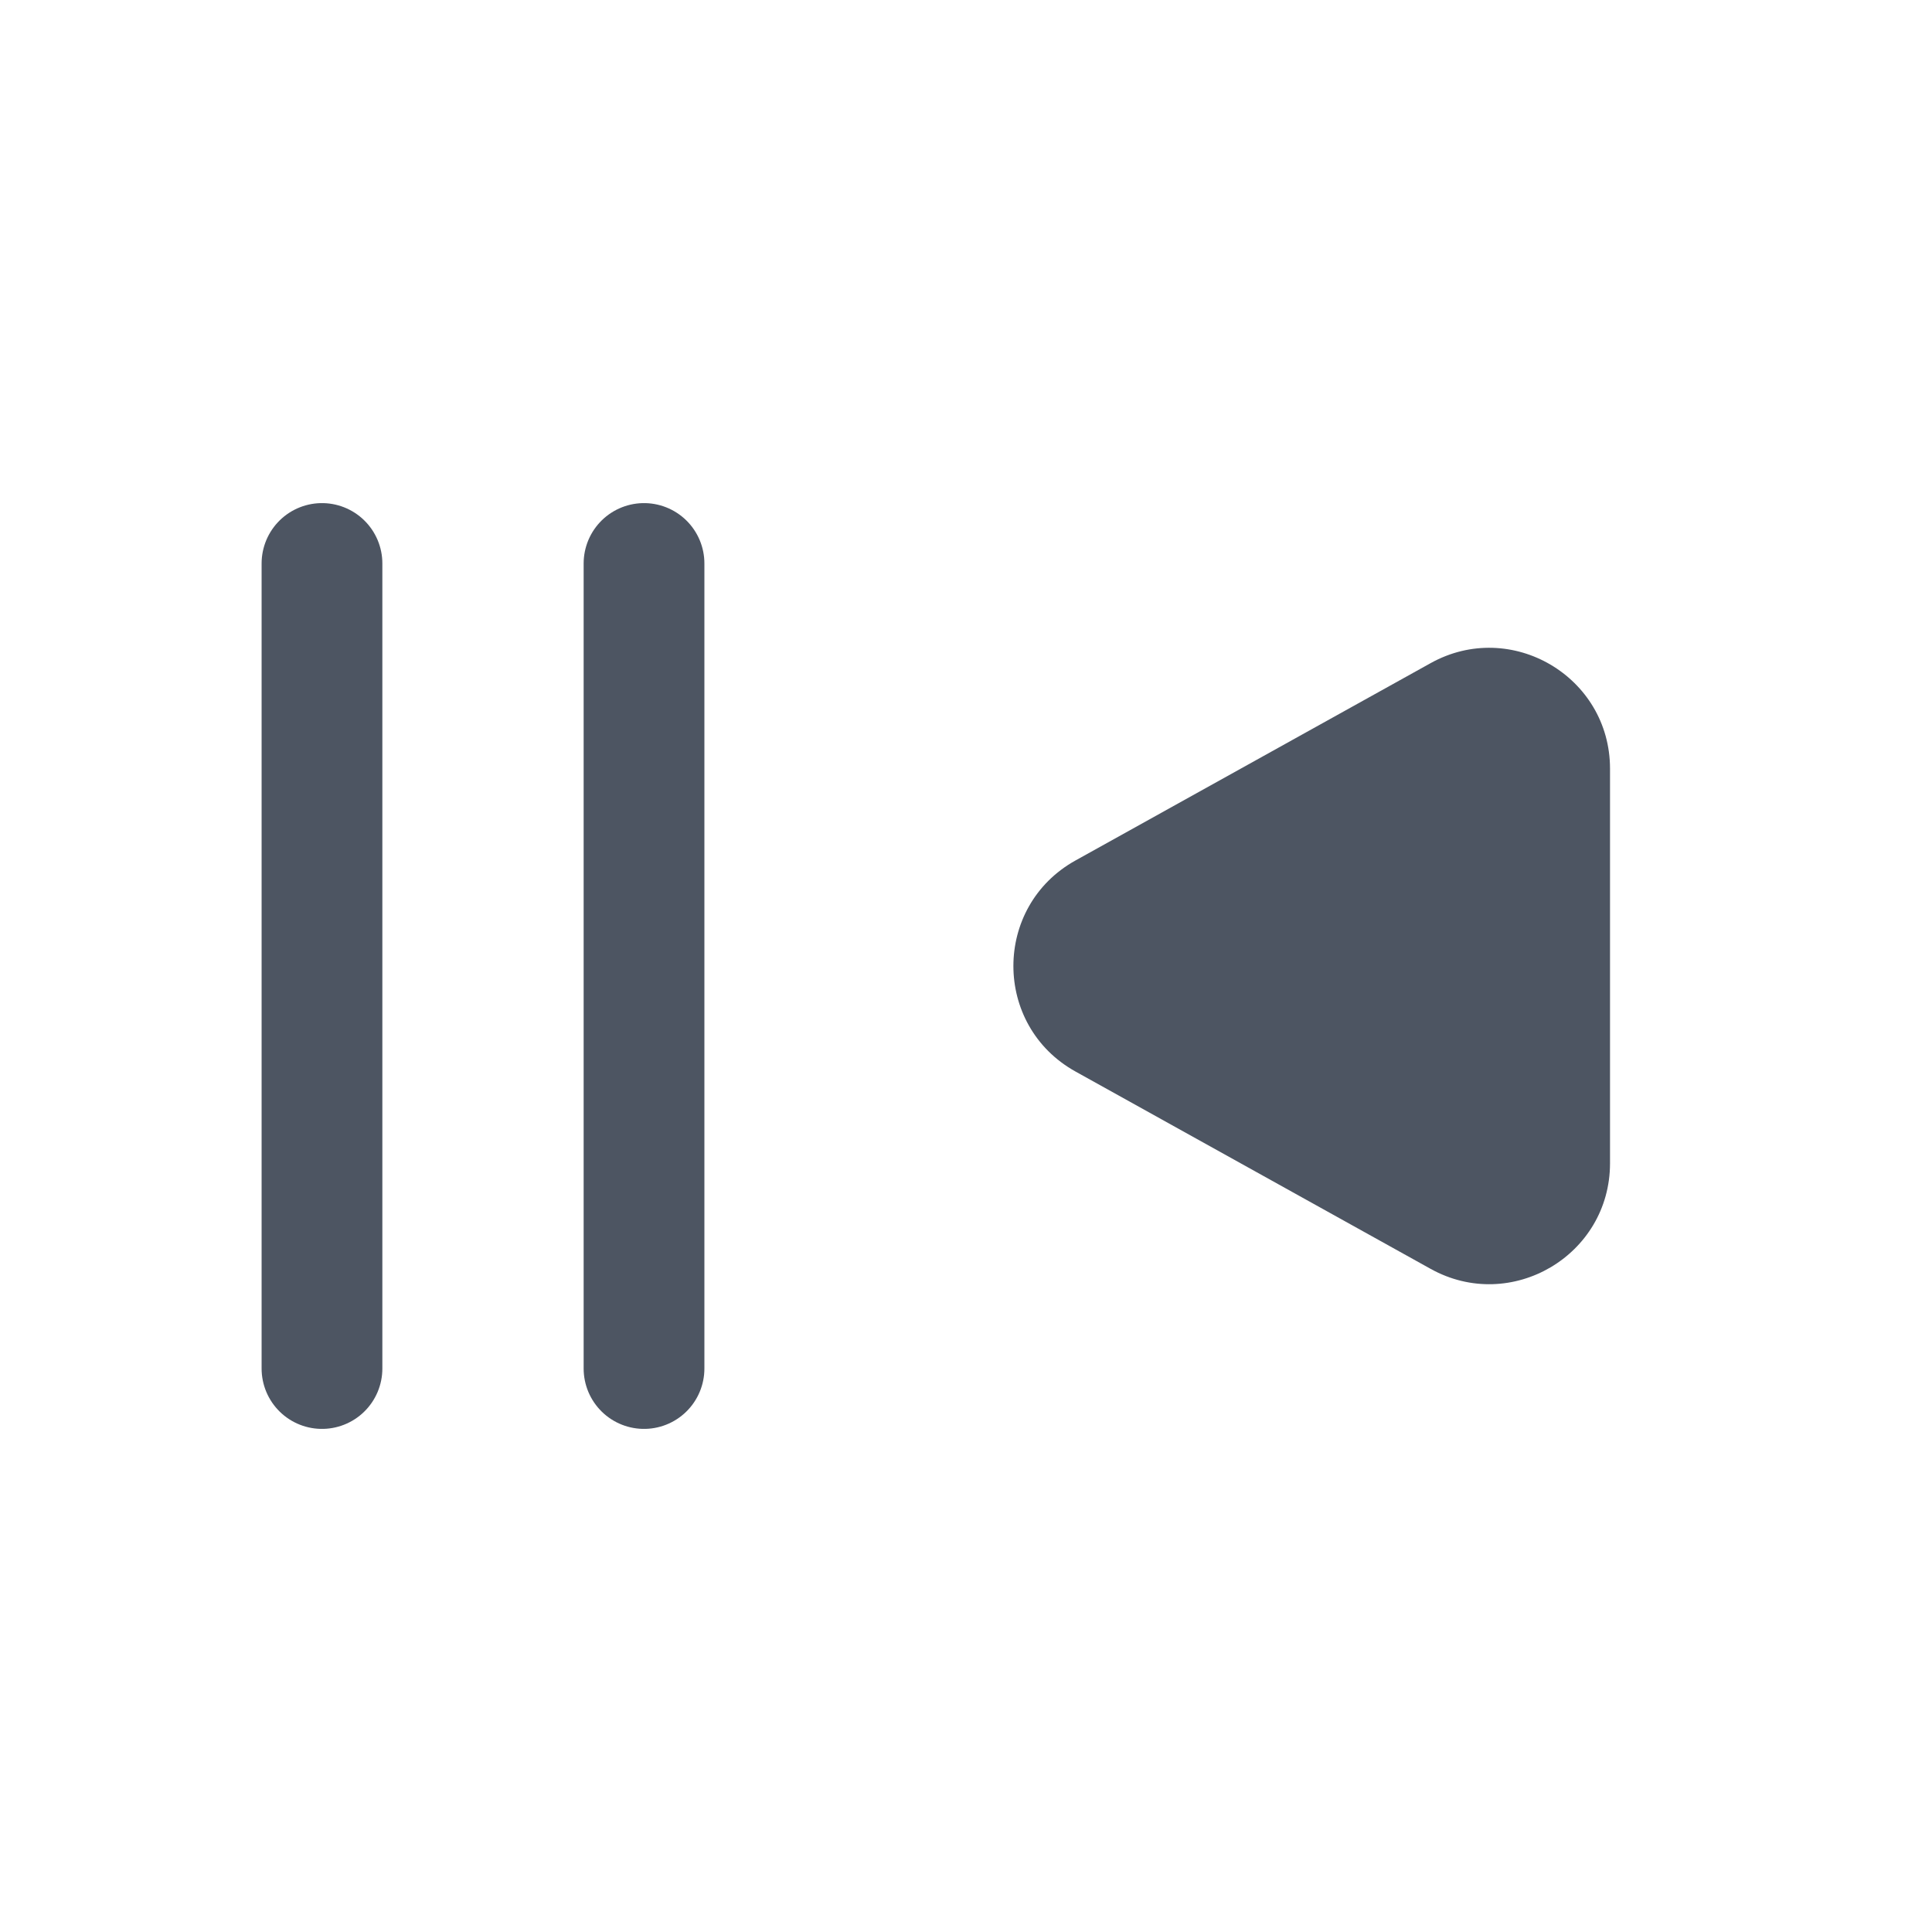
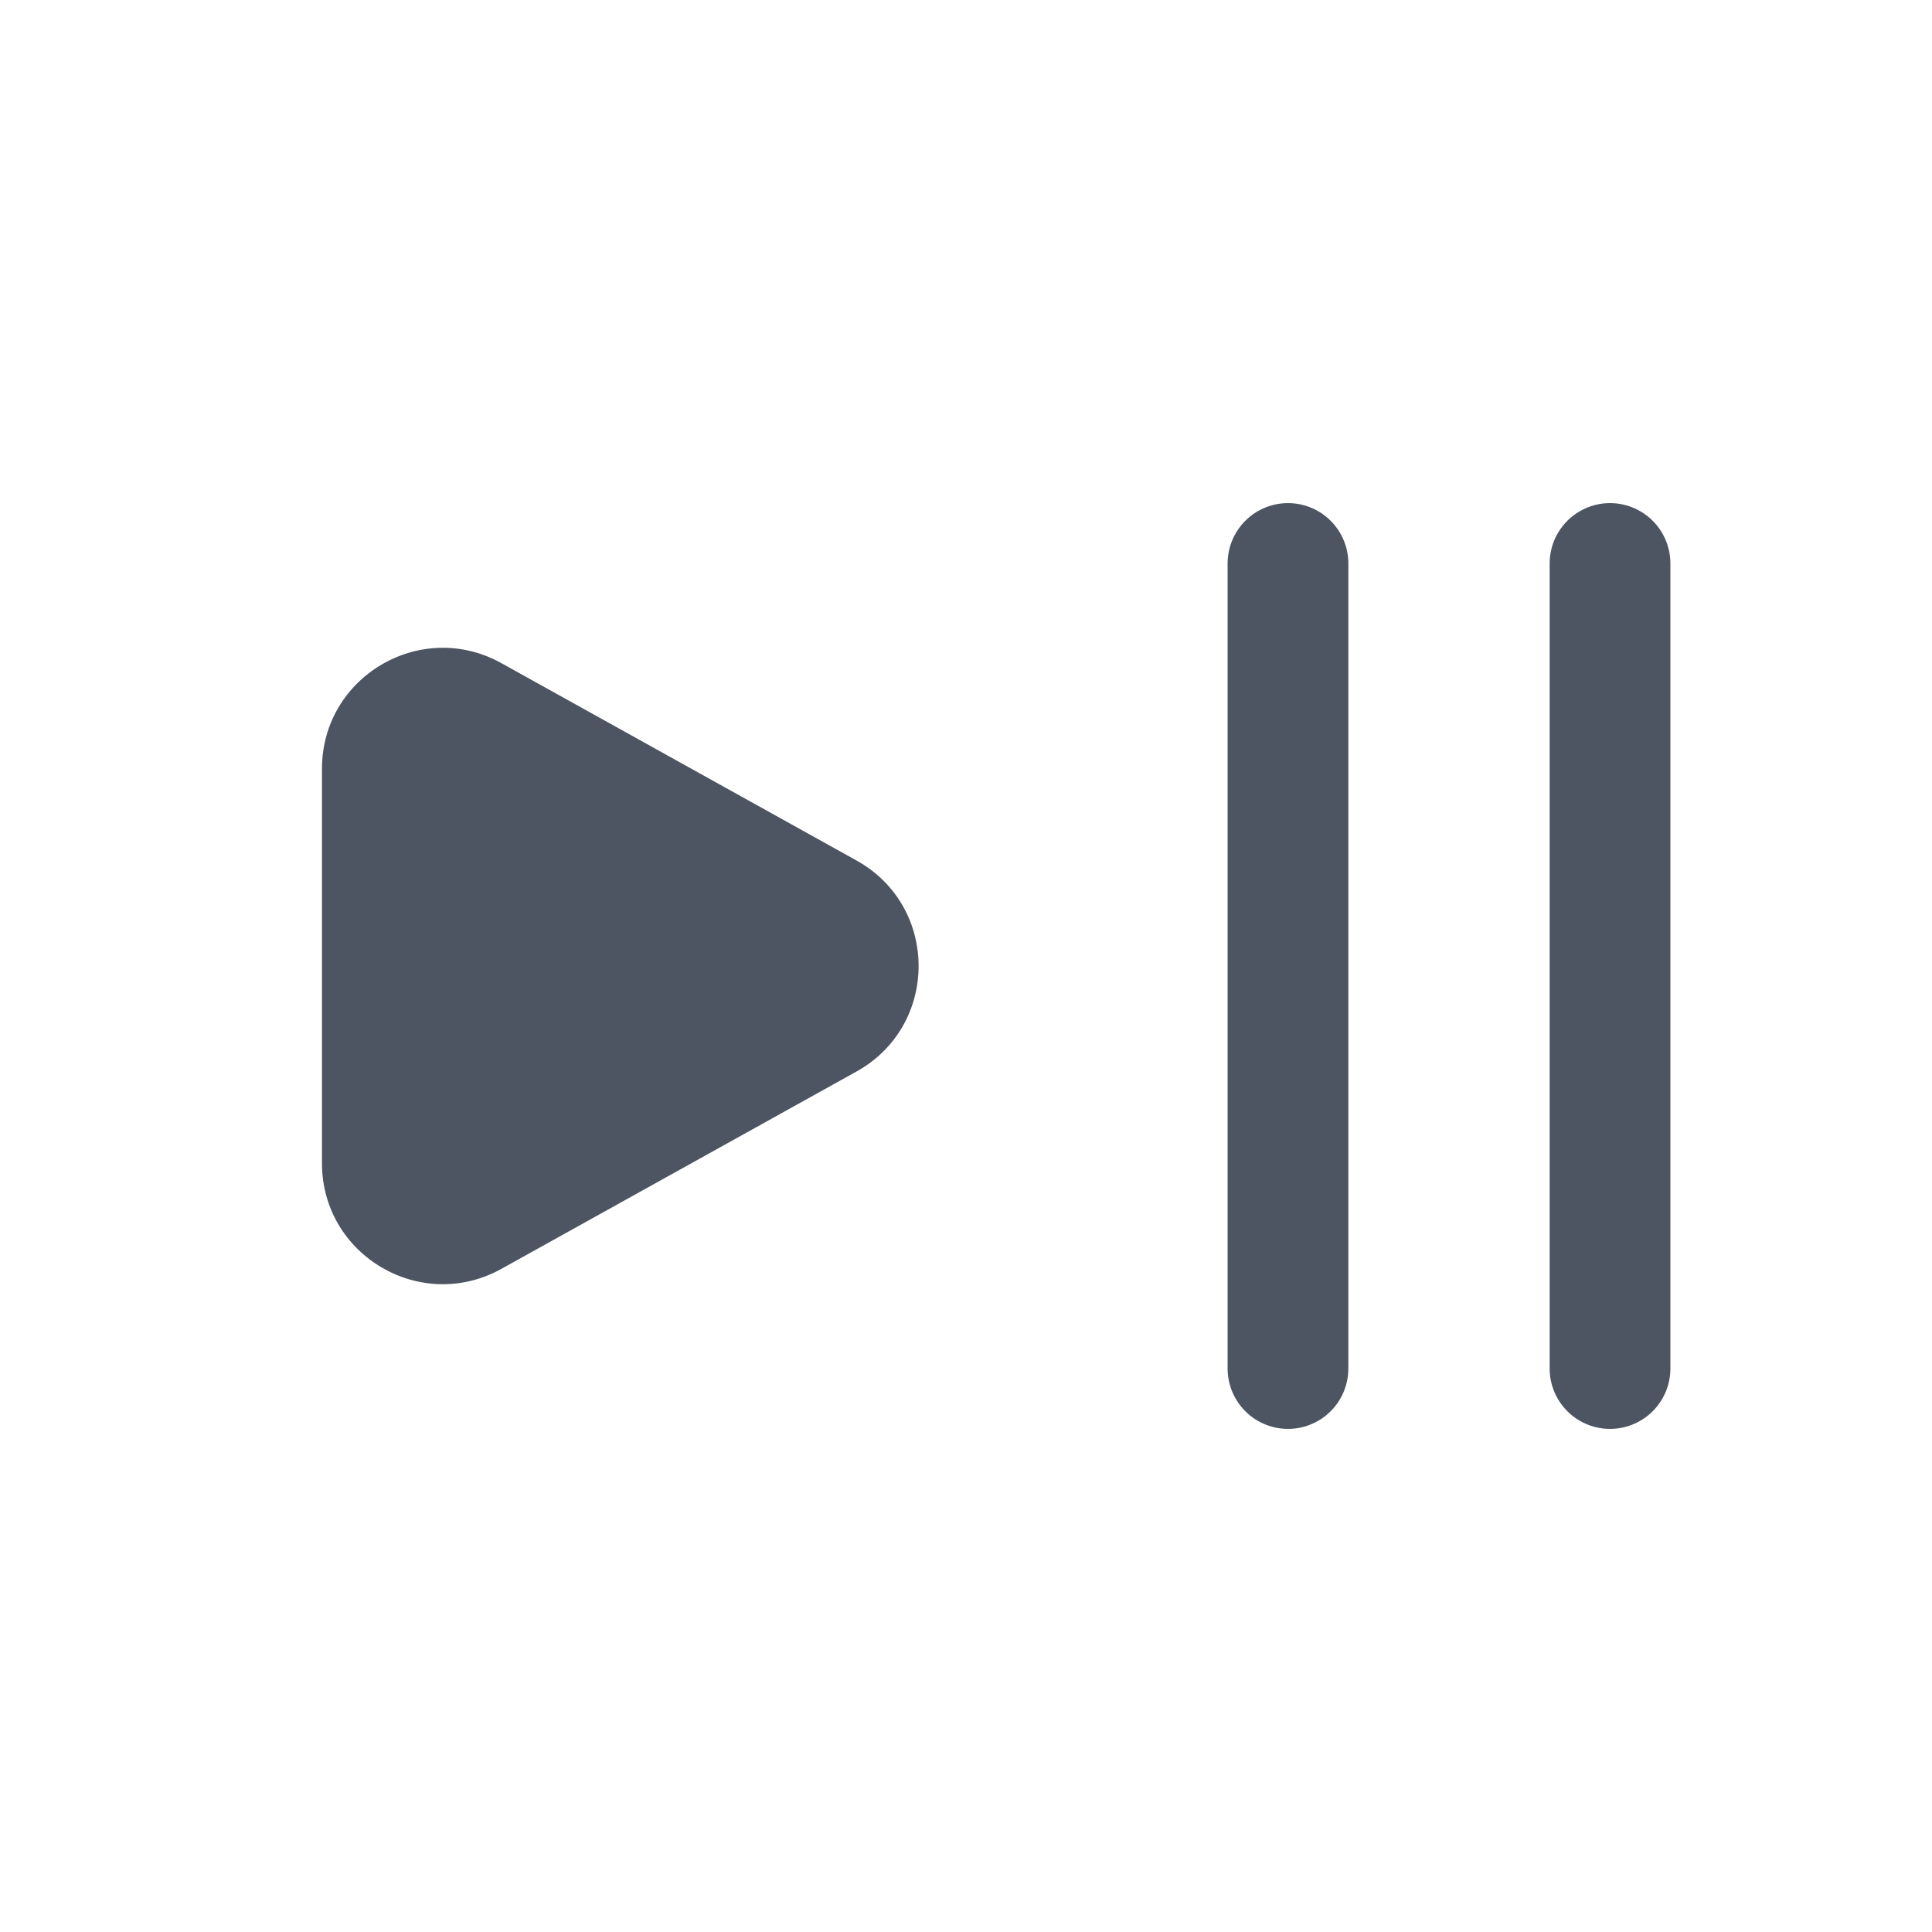
<svg xmlns="http://www.w3.org/2000/svg" width="32" height="32" viewBox="0 0 32 32" fill="none">
-   <path d="M17.814 14.252L23.695 10.984C25.028 10.243 26.667 11.207 26.667 12.732V19.268C26.667 20.793 25.028 21.757 23.695 21.016L17.814 17.748C16.442 16.986 16.442 15.014 17.814 14.252Z" fill="#4D5562" />
-   <path d="M10.667 22.667L10.667 9.333" stroke="#4D5562" stroke-width="2" stroke-linecap="round" />
-   <path d="M5.333 22.667L5.333 9.333" stroke="#4D5562" stroke-width="2" stroke-linecap="round" />
+   <path d="M14.186 14.252L8.305 10.984C6.972 10.243 5.333 11.207 5.333 12.732V19.268C5.333 20.793 6.972 21.757 8.305 21.016L14.186 17.748C15.558 16.986 15.558 15.014 14.186 14.252Z" fill="#4D5562" />
+   <path d="M21.333 22.667L21.333 9.333" stroke="#4D5562" stroke-width="2" stroke-linecap="round" />
+   <path d="M26.667 22.667L26.667 9.333" stroke="#4D5562" stroke-width="2" stroke-linecap="round" />
</svg>
